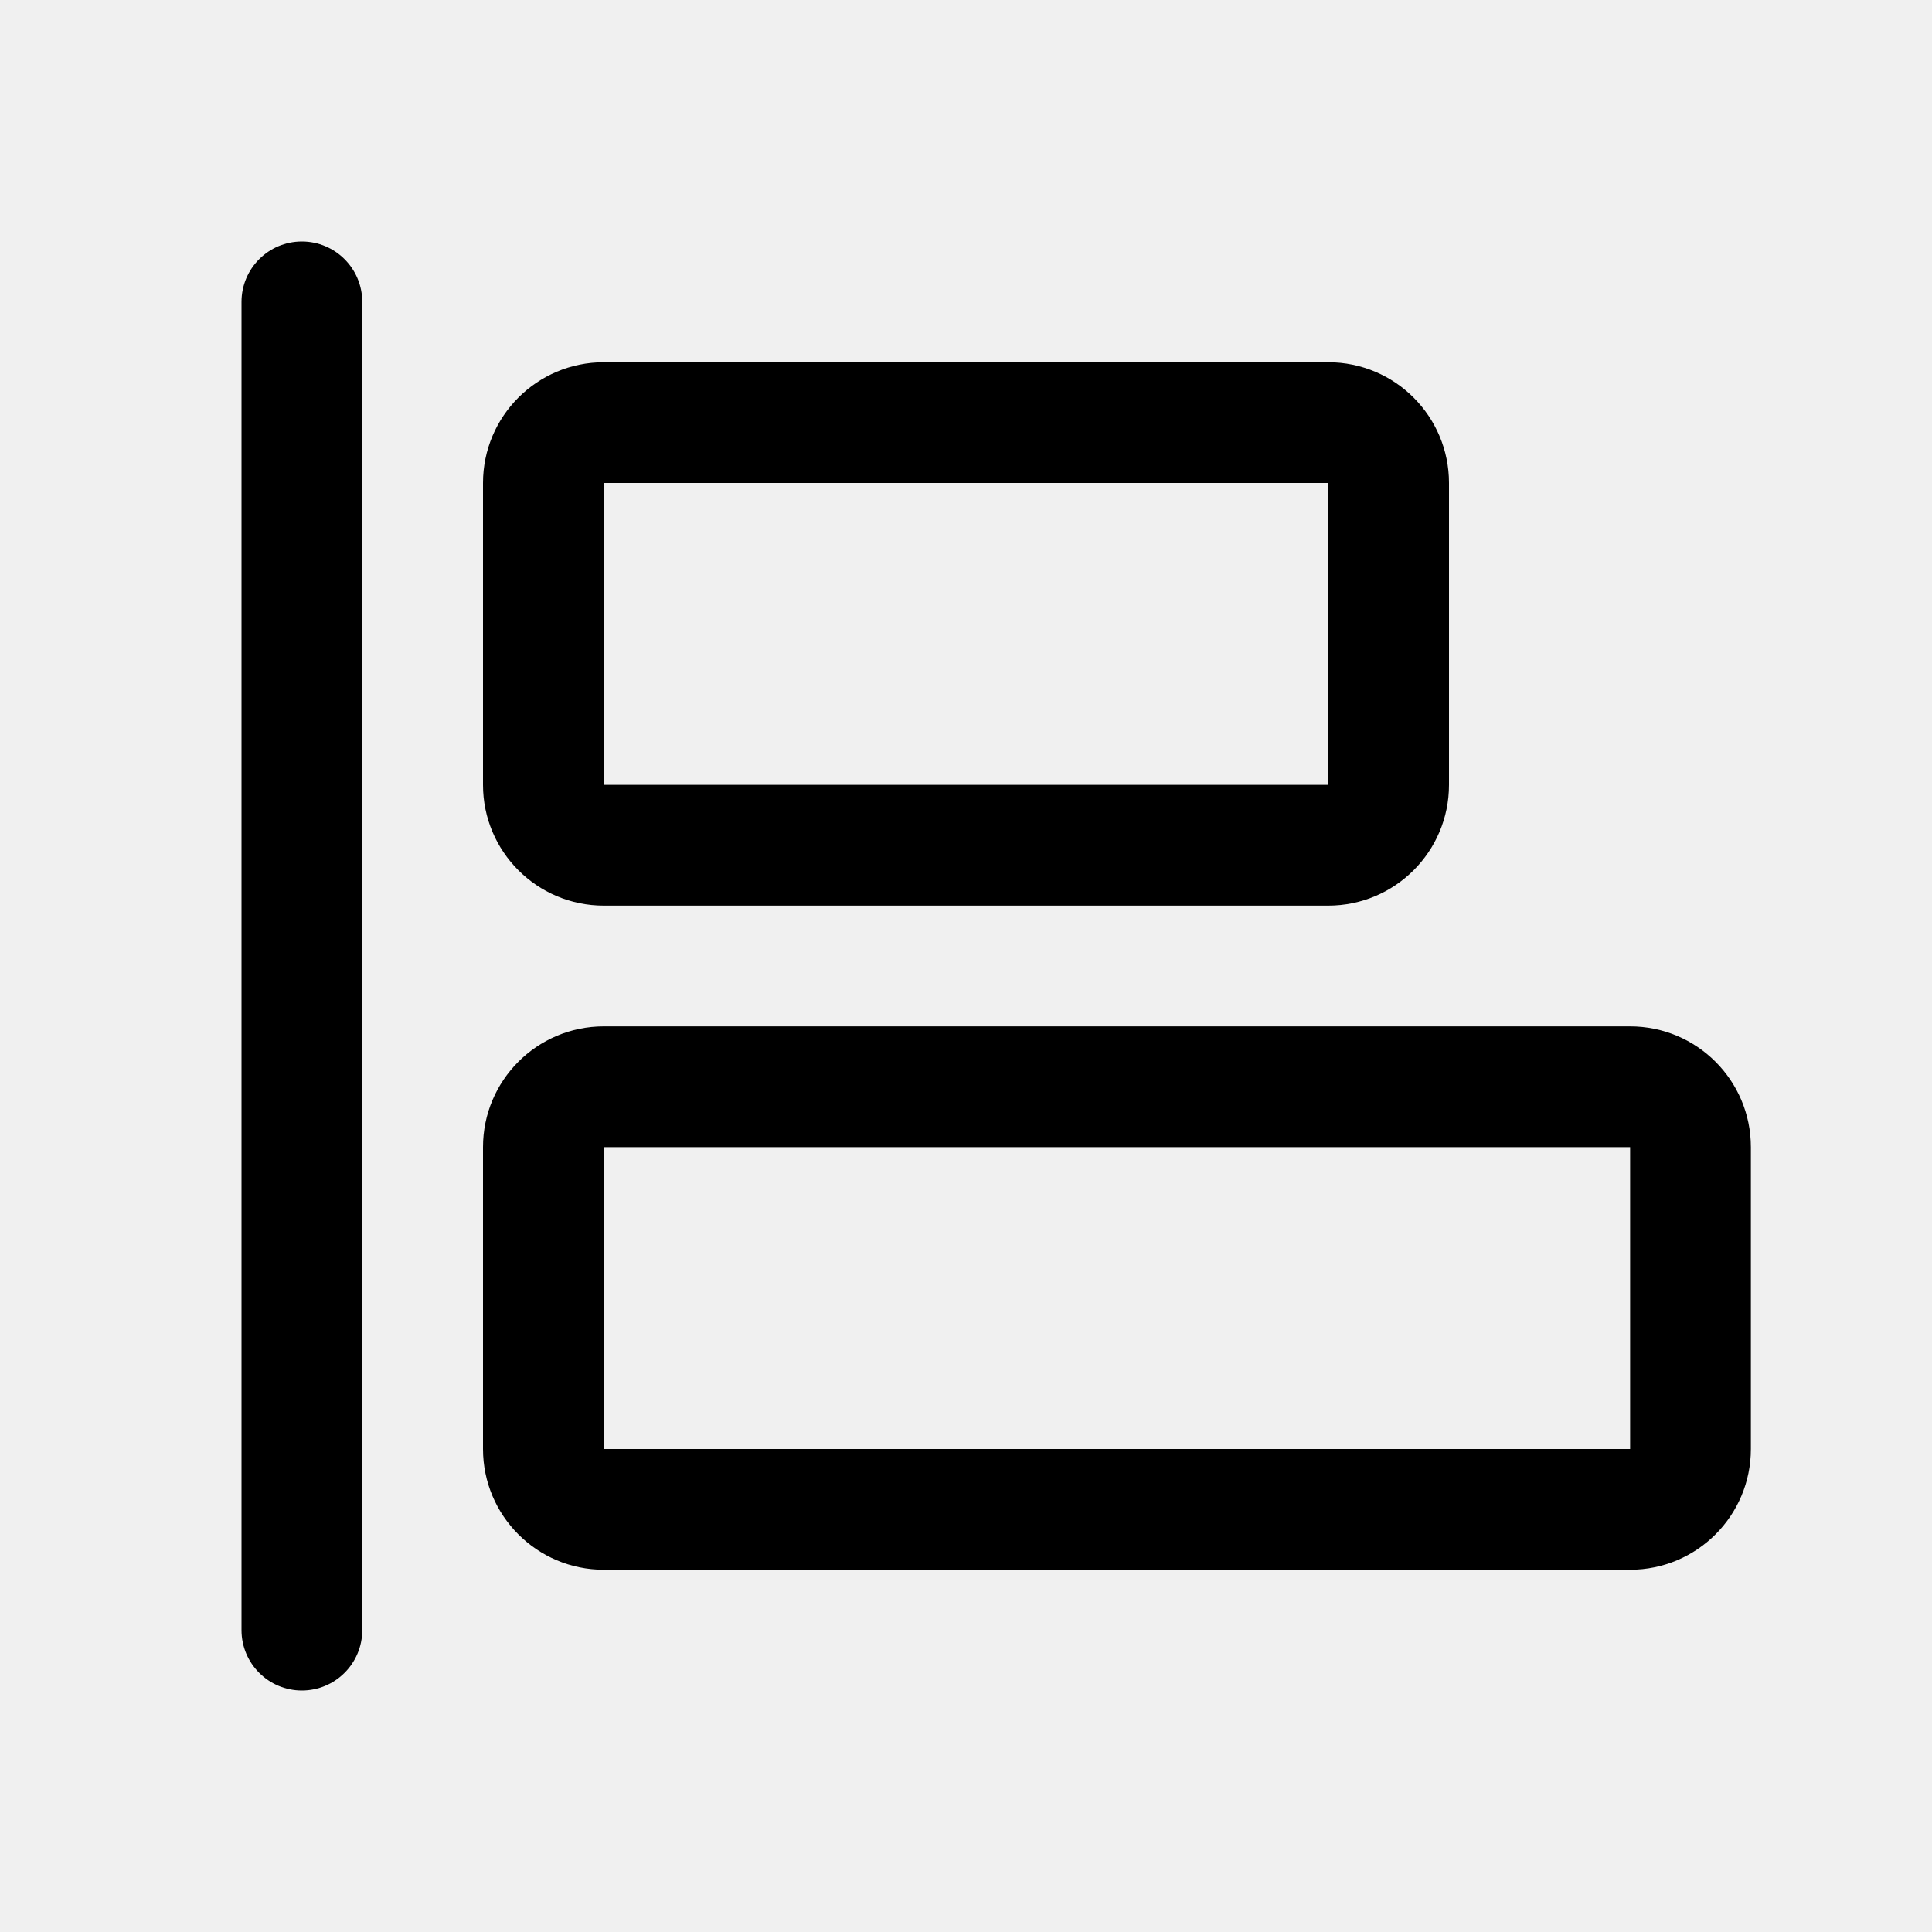
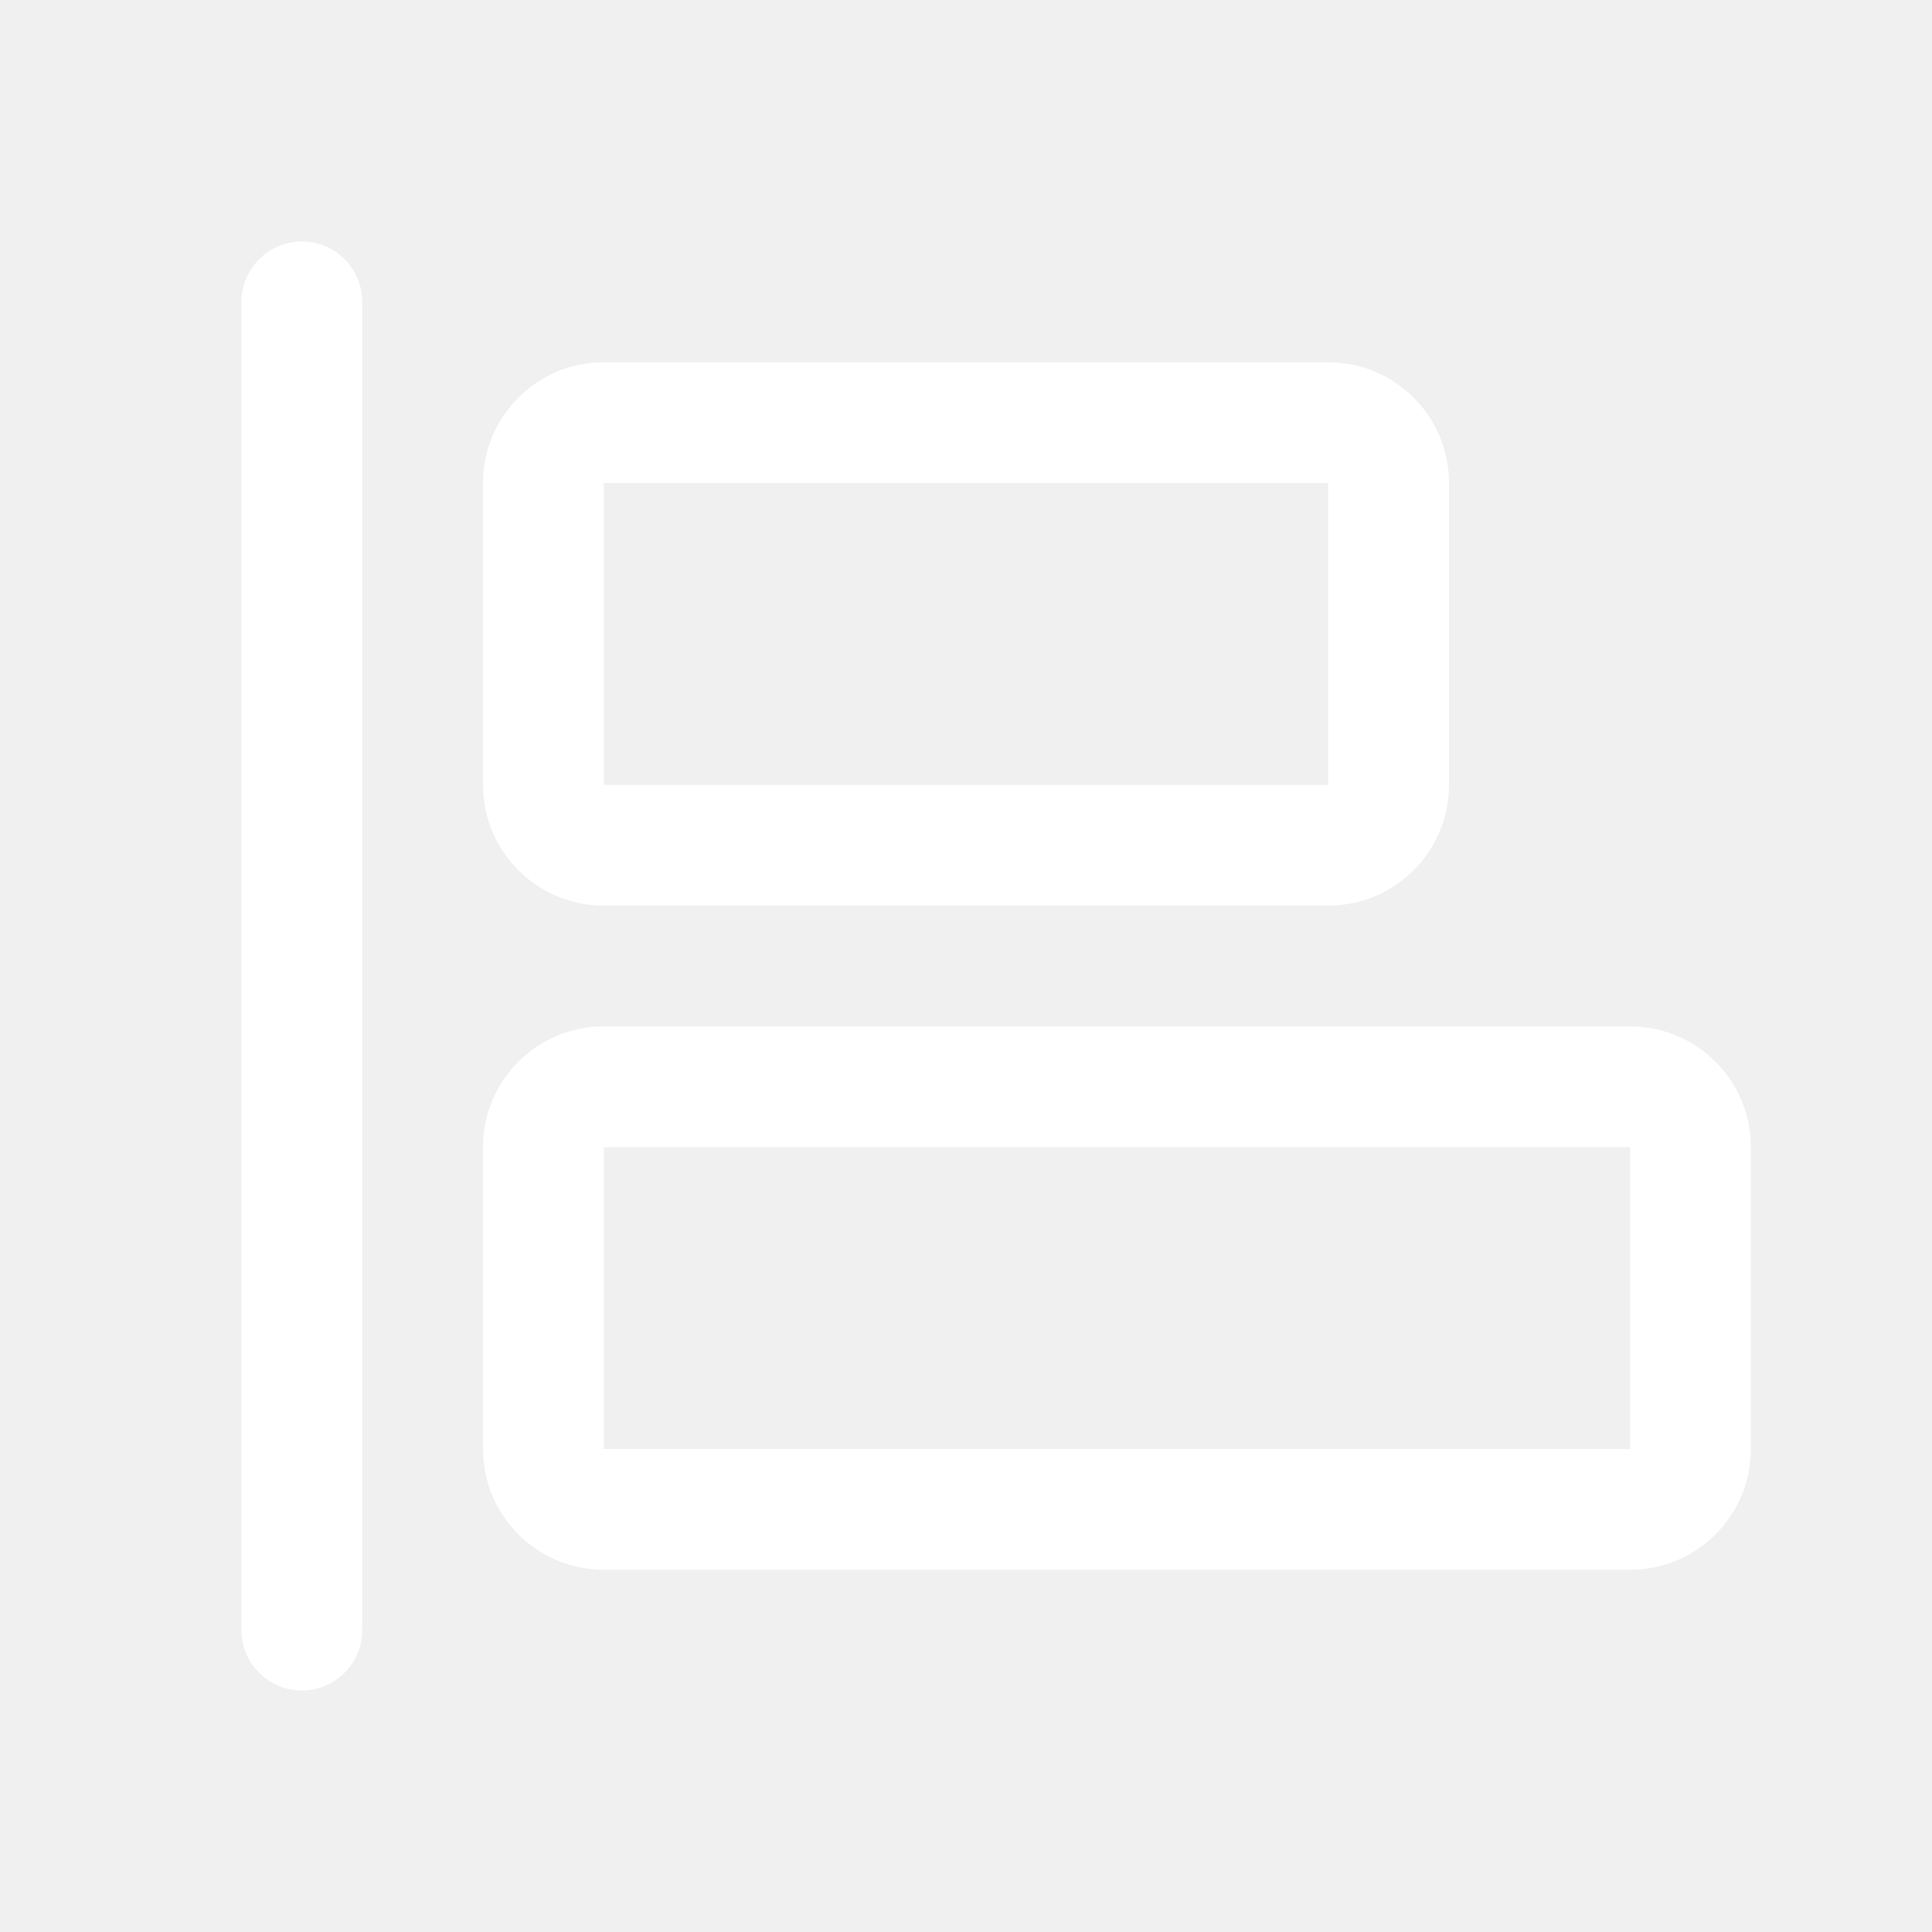
- <svg xmlns="http://www.w3.org/2000/svg" width="16" height="16" viewBox="0 0 1024 1024">
+ <svg xmlns="http://www.w3.org/2000/svg" fill="#ffffff" width="16" height="16" viewBox="0 0 1024 1024">
  <path transform="matrix(1 0 0 -1 0 960)" d="M192 800v-704c0-17.673-14.327-32-32-32s-32 14.327-32 32v0 704c0 17.673 14.327 32 32 32s32-14.327 32-32v0zM256 544v160c0 35.346 28.654 64 64 64v0h384c35.346 0 64-28.654 64-64v0-160c0-35.346-28.654-64-64-64v0h-384c-35.346 0-64 28.654-64 64v0zM320 544h384v160h-384zM928 352v-160c0-35.346-28.654-64-64-64v0h-544c-35.346 0-64 28.654-64 64v0 160c0 35.346 28.654 64 64 64v0h544c35.346 0 64-28.654 64-64v0zM864 192v160h-544v-160h544z" />
</svg>
